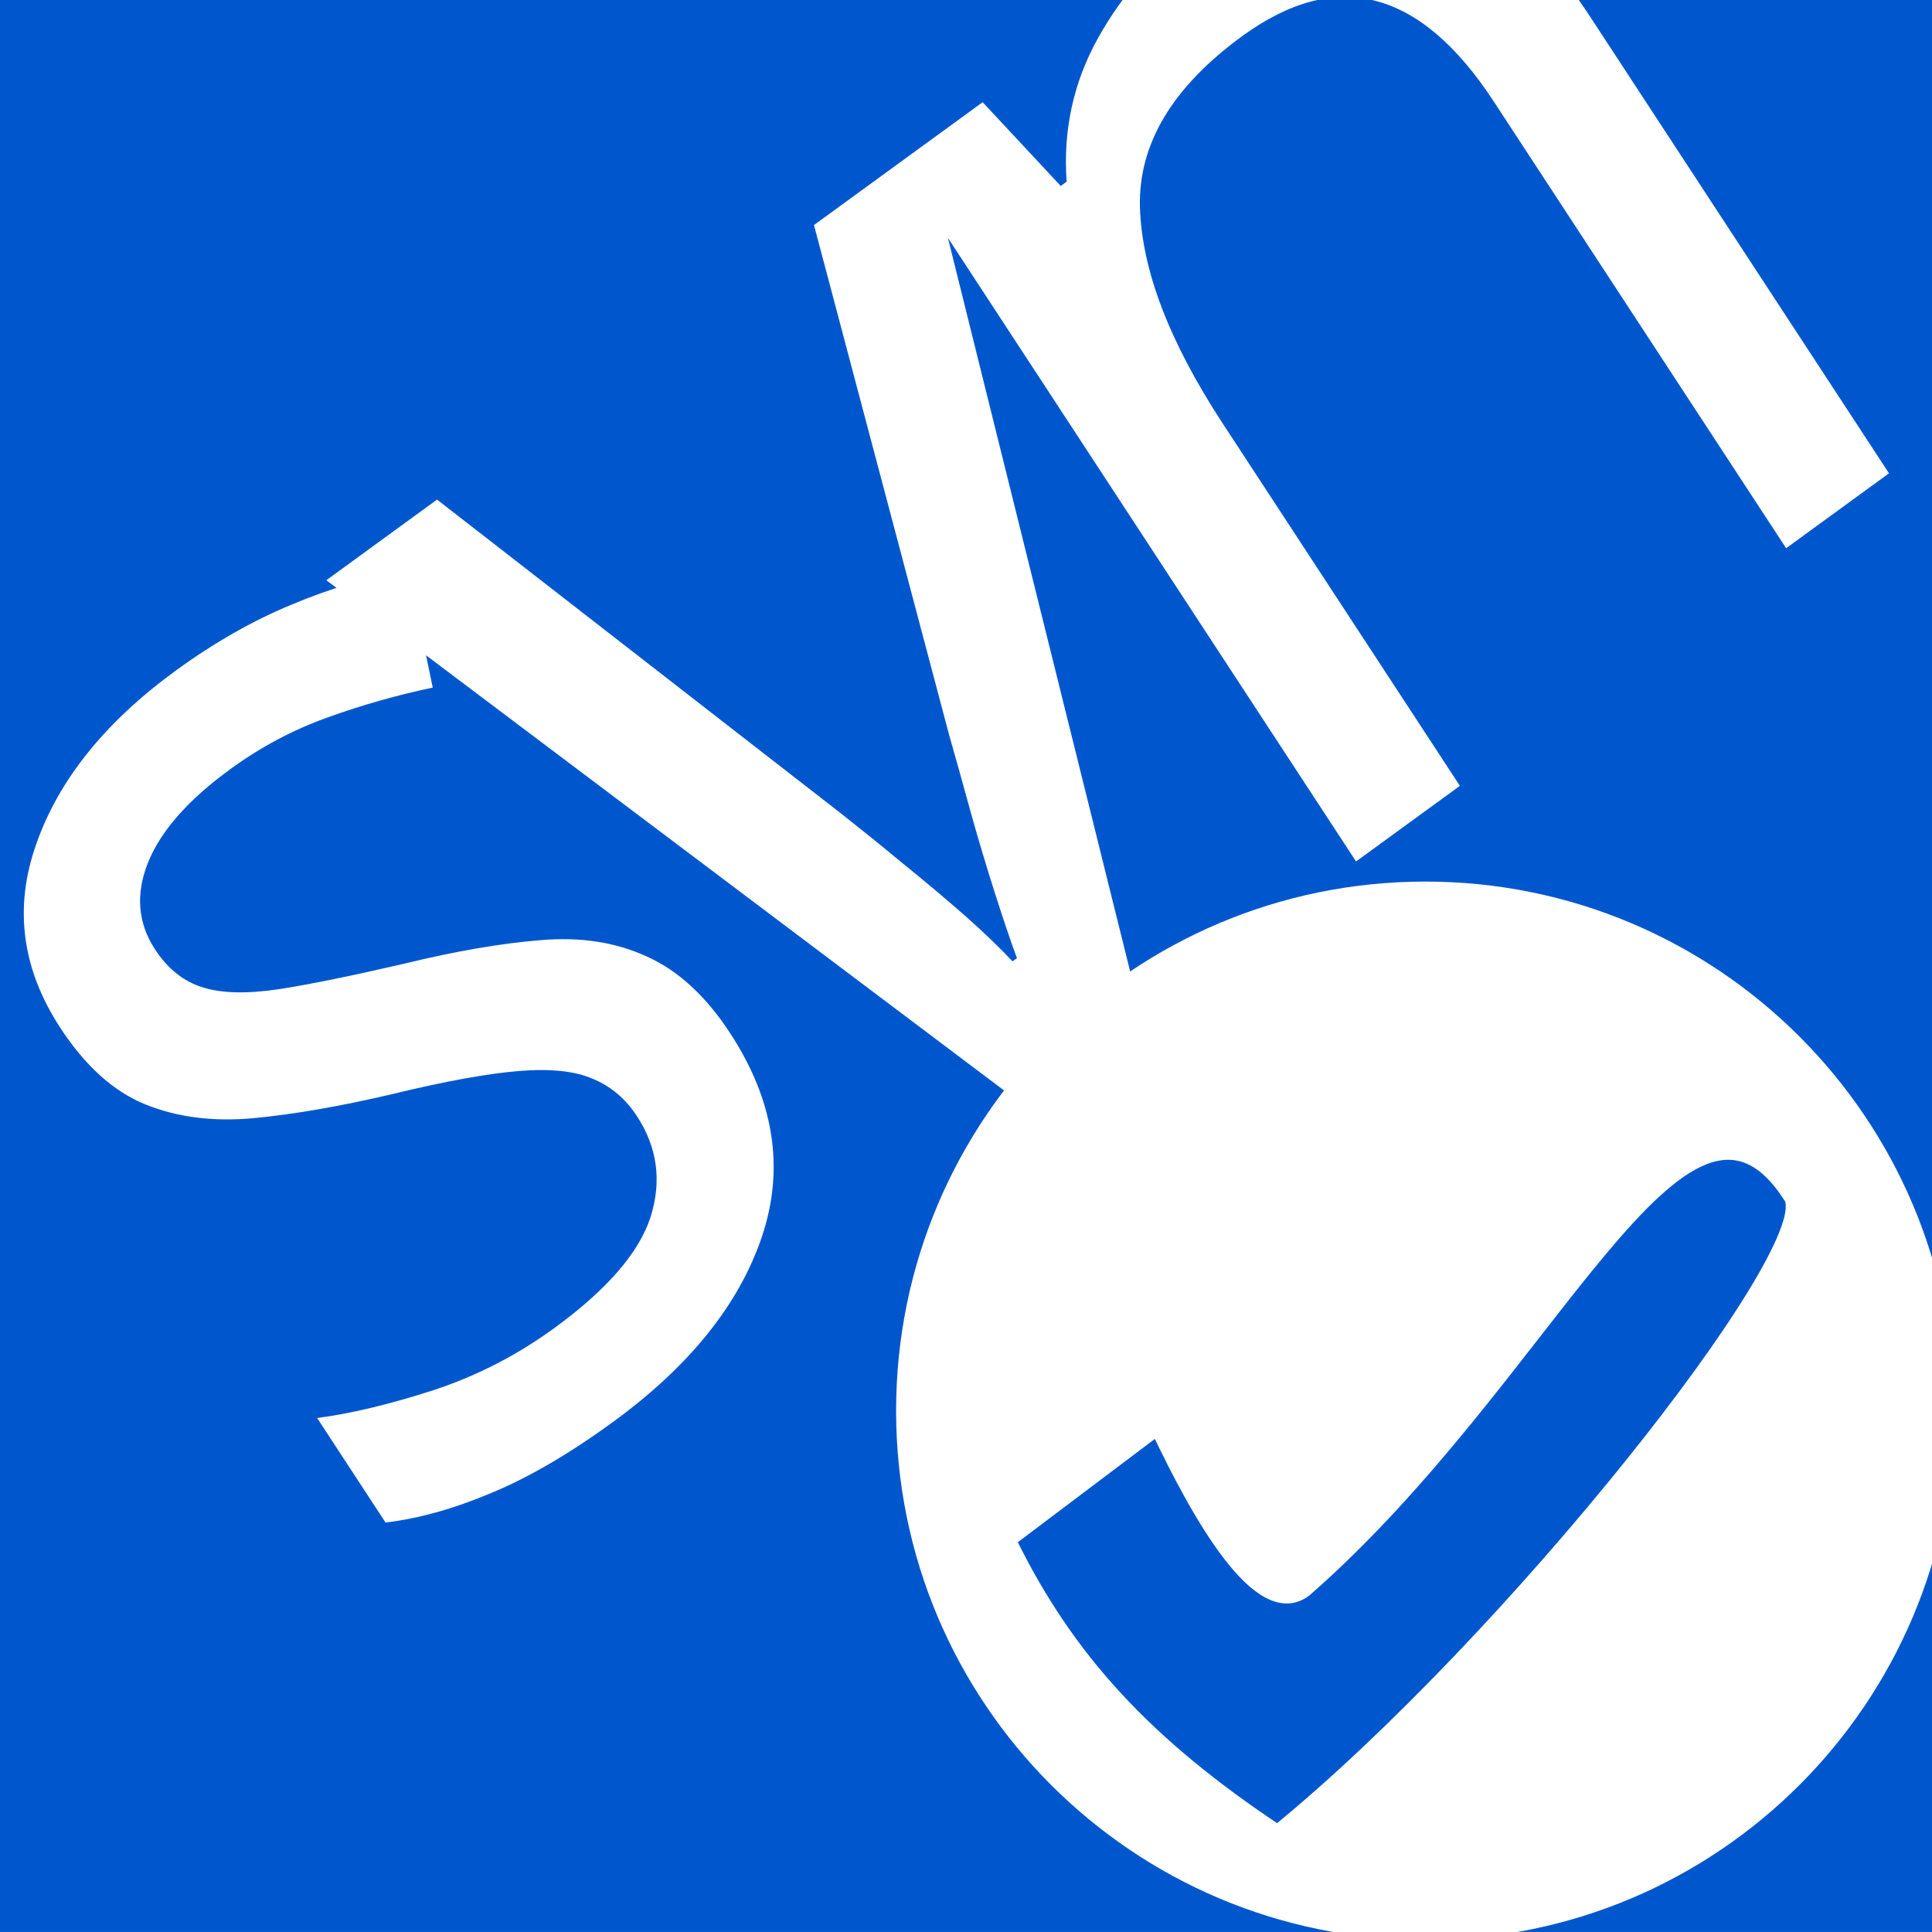
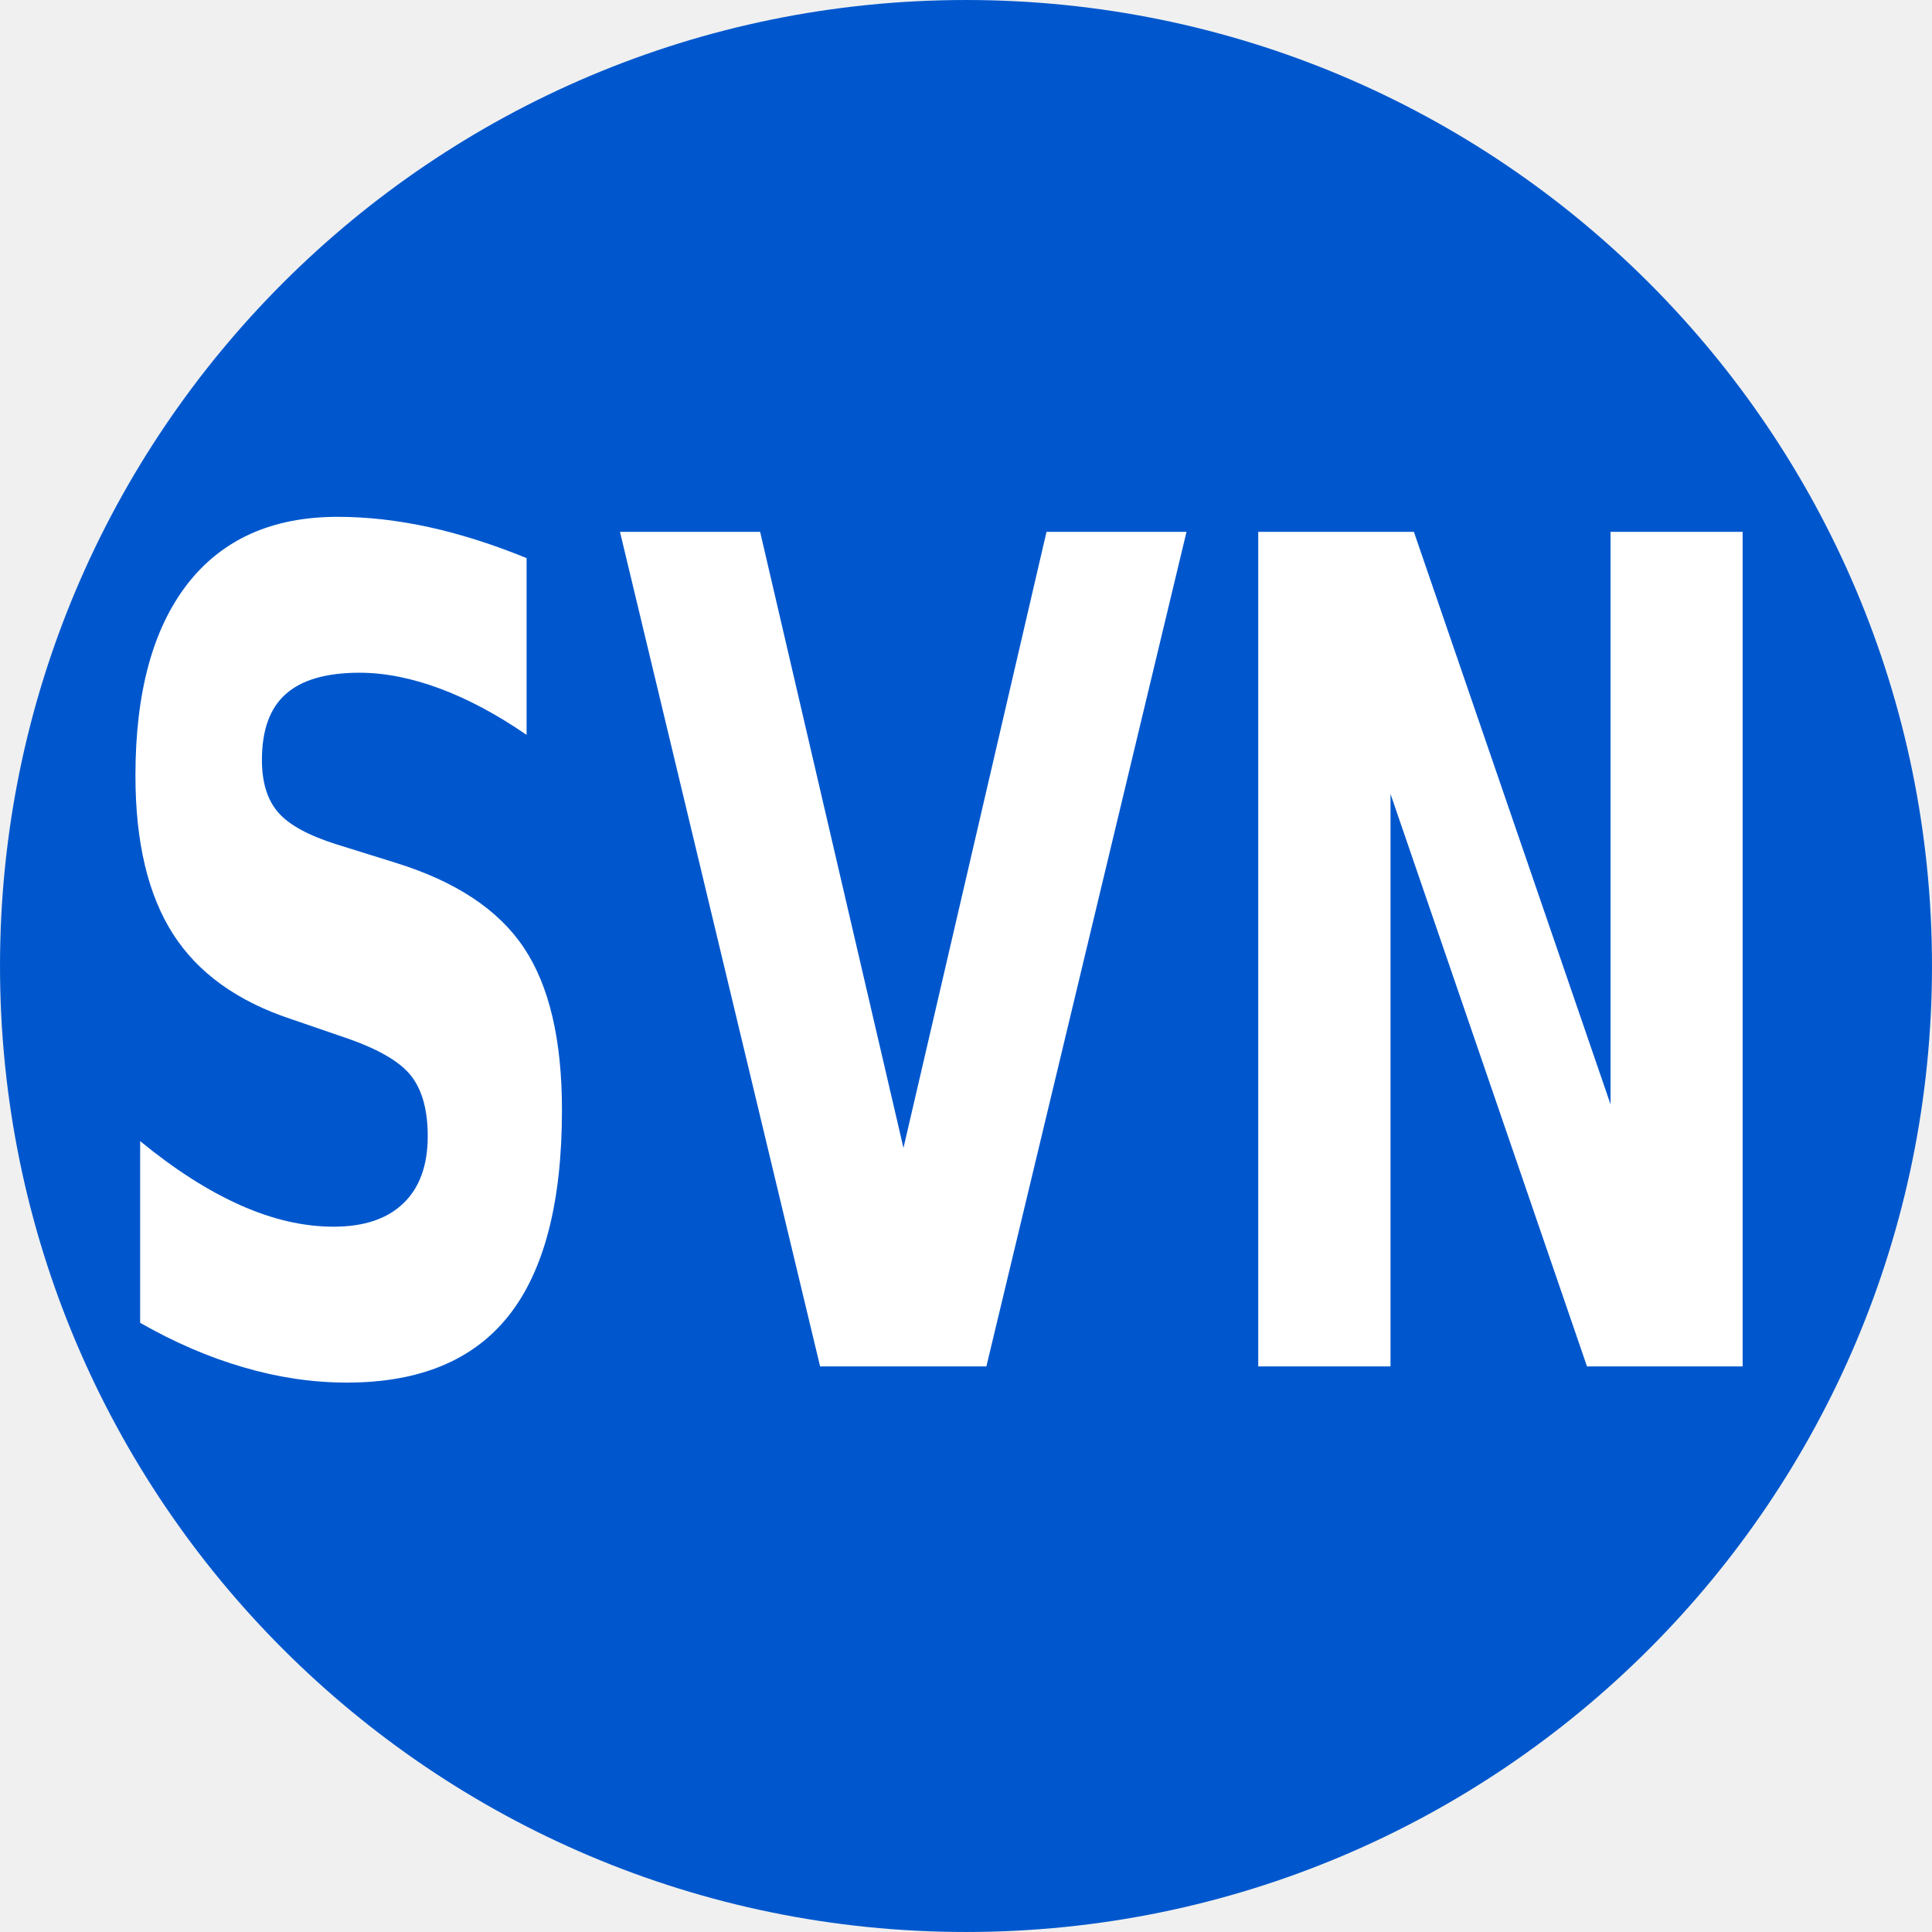
- <svg xmlns="http://www.w3.org/2000/svg" width="48" height="48" id="svg2" version="1.1">
-   <defs id="defs13" />
-   <g id="layer2" transform="translate(-269.4401,-298.1395)">
-     <path d="m 317.44,298.139 -48,0 0,48 48,0 0,-48 -2.8e-4,0 z" style="fill:#0057cd;fill-opacity:1;fill-rule:nonzero" id="path49" />
-   </g>
-   <g id="layer1" transform="translate(-269.4401,-298.1395)">
-     <text xml:space="preserve" style="font-size:37.406px;font-style:normal;font-variant:normal;font-stretch:normal;line-height:125%;letter-spacing:0px;word-spacing:0px;fill:#ffffff;fill-opacity:1;stroke:none;font-family:URW Gothic L;-inkscape-font-specification:URW Gothic L Book" x="49.234" y="422.775" id="text5421" transform="matrix(0.7824455,-0.5698951,0.5664542,0.8654667,0,0)">
-       <tspan id="tspan5423" x="49.234" y="422.775" style="font-style:normal;font-variant:normal;font-weight:normal;font-stretch:normal;letter-spacing:-3.993px;fill:#ffffff;fill-opacity:1;font-family:Ubuntu;-inkscape-font-specification:Ubuntu">svn</tspan>
+ <svg xmlns="http://www.w3.org/2000/svg" width="160" height="160" id="svg2183" version="1.0">
+   <g id="layer1" transform="translate(-0.5005813,-95.51724)">
+     <path style="fill:#0057cd;fill-opacity:1;stroke:none" id="path3183" d="m 94.109,208.495 c 0,25.952 -21.038,46.99 -46.99,46.99 -25.952,0 -46.99,-21.038 -46.99,-46.99 0,-25.952 21.038,-46.99 46.99,-46.99 25.952,0 46.99,21.038 46.99,46.99 z" transform="matrix(1.702473,0,0,1.702473,0.2816999,-179.4404)" />
+     <text xml:space="preserve" style="font-size:76.303px;font-style:normal;font-weight:bold;fill:#ffffff;fill-opacity:1;stroke:none;font-family:Bitstream Vera Sans;-inkscape-font-specification:Andale Mono Bold" x="9.09" y="167.946" id="text3591" transform="scale(0.8048067,1.242534)">
+       <tspan id="tspan3593" x="9.09" y="167.946">SVN</tspan>
    </text>
  </g>
-   <g id="layer3">
-     <path style="fill:#ffffff;fill-opacity:1;stroke:none" id="path3183" d="m 94.109,208.495 a 46.99,46.99 0 1 1 -93.981,0 46.99,46.99 0 1 1 93.981,0 z" transform="matrix(0.2797939,0,0,0.2797939,22.22774,-23.28539)" />
-     <path style="fill:#0057cd;fill-opacity:1;fill-rule:evenodd;stroke:#ffffff;stroke-width:0.268px;stroke-linecap:butt;stroke-linejoin:miter;stroke-opacity:1" d="m 28.741,35.545 -3.623,2.731 c 1.44,2.939 3.396,5.039 6.619,7.187 5.77,-4.719 13.318,-14.268 12.732,-15.677 -2.612,-4.156 -5.87,4.365 -12.017,9.744 -1.19,0.917 -2.758,-1.988 -3.71,-3.985 z" id="path4164" />
-   </g>
</svg>
